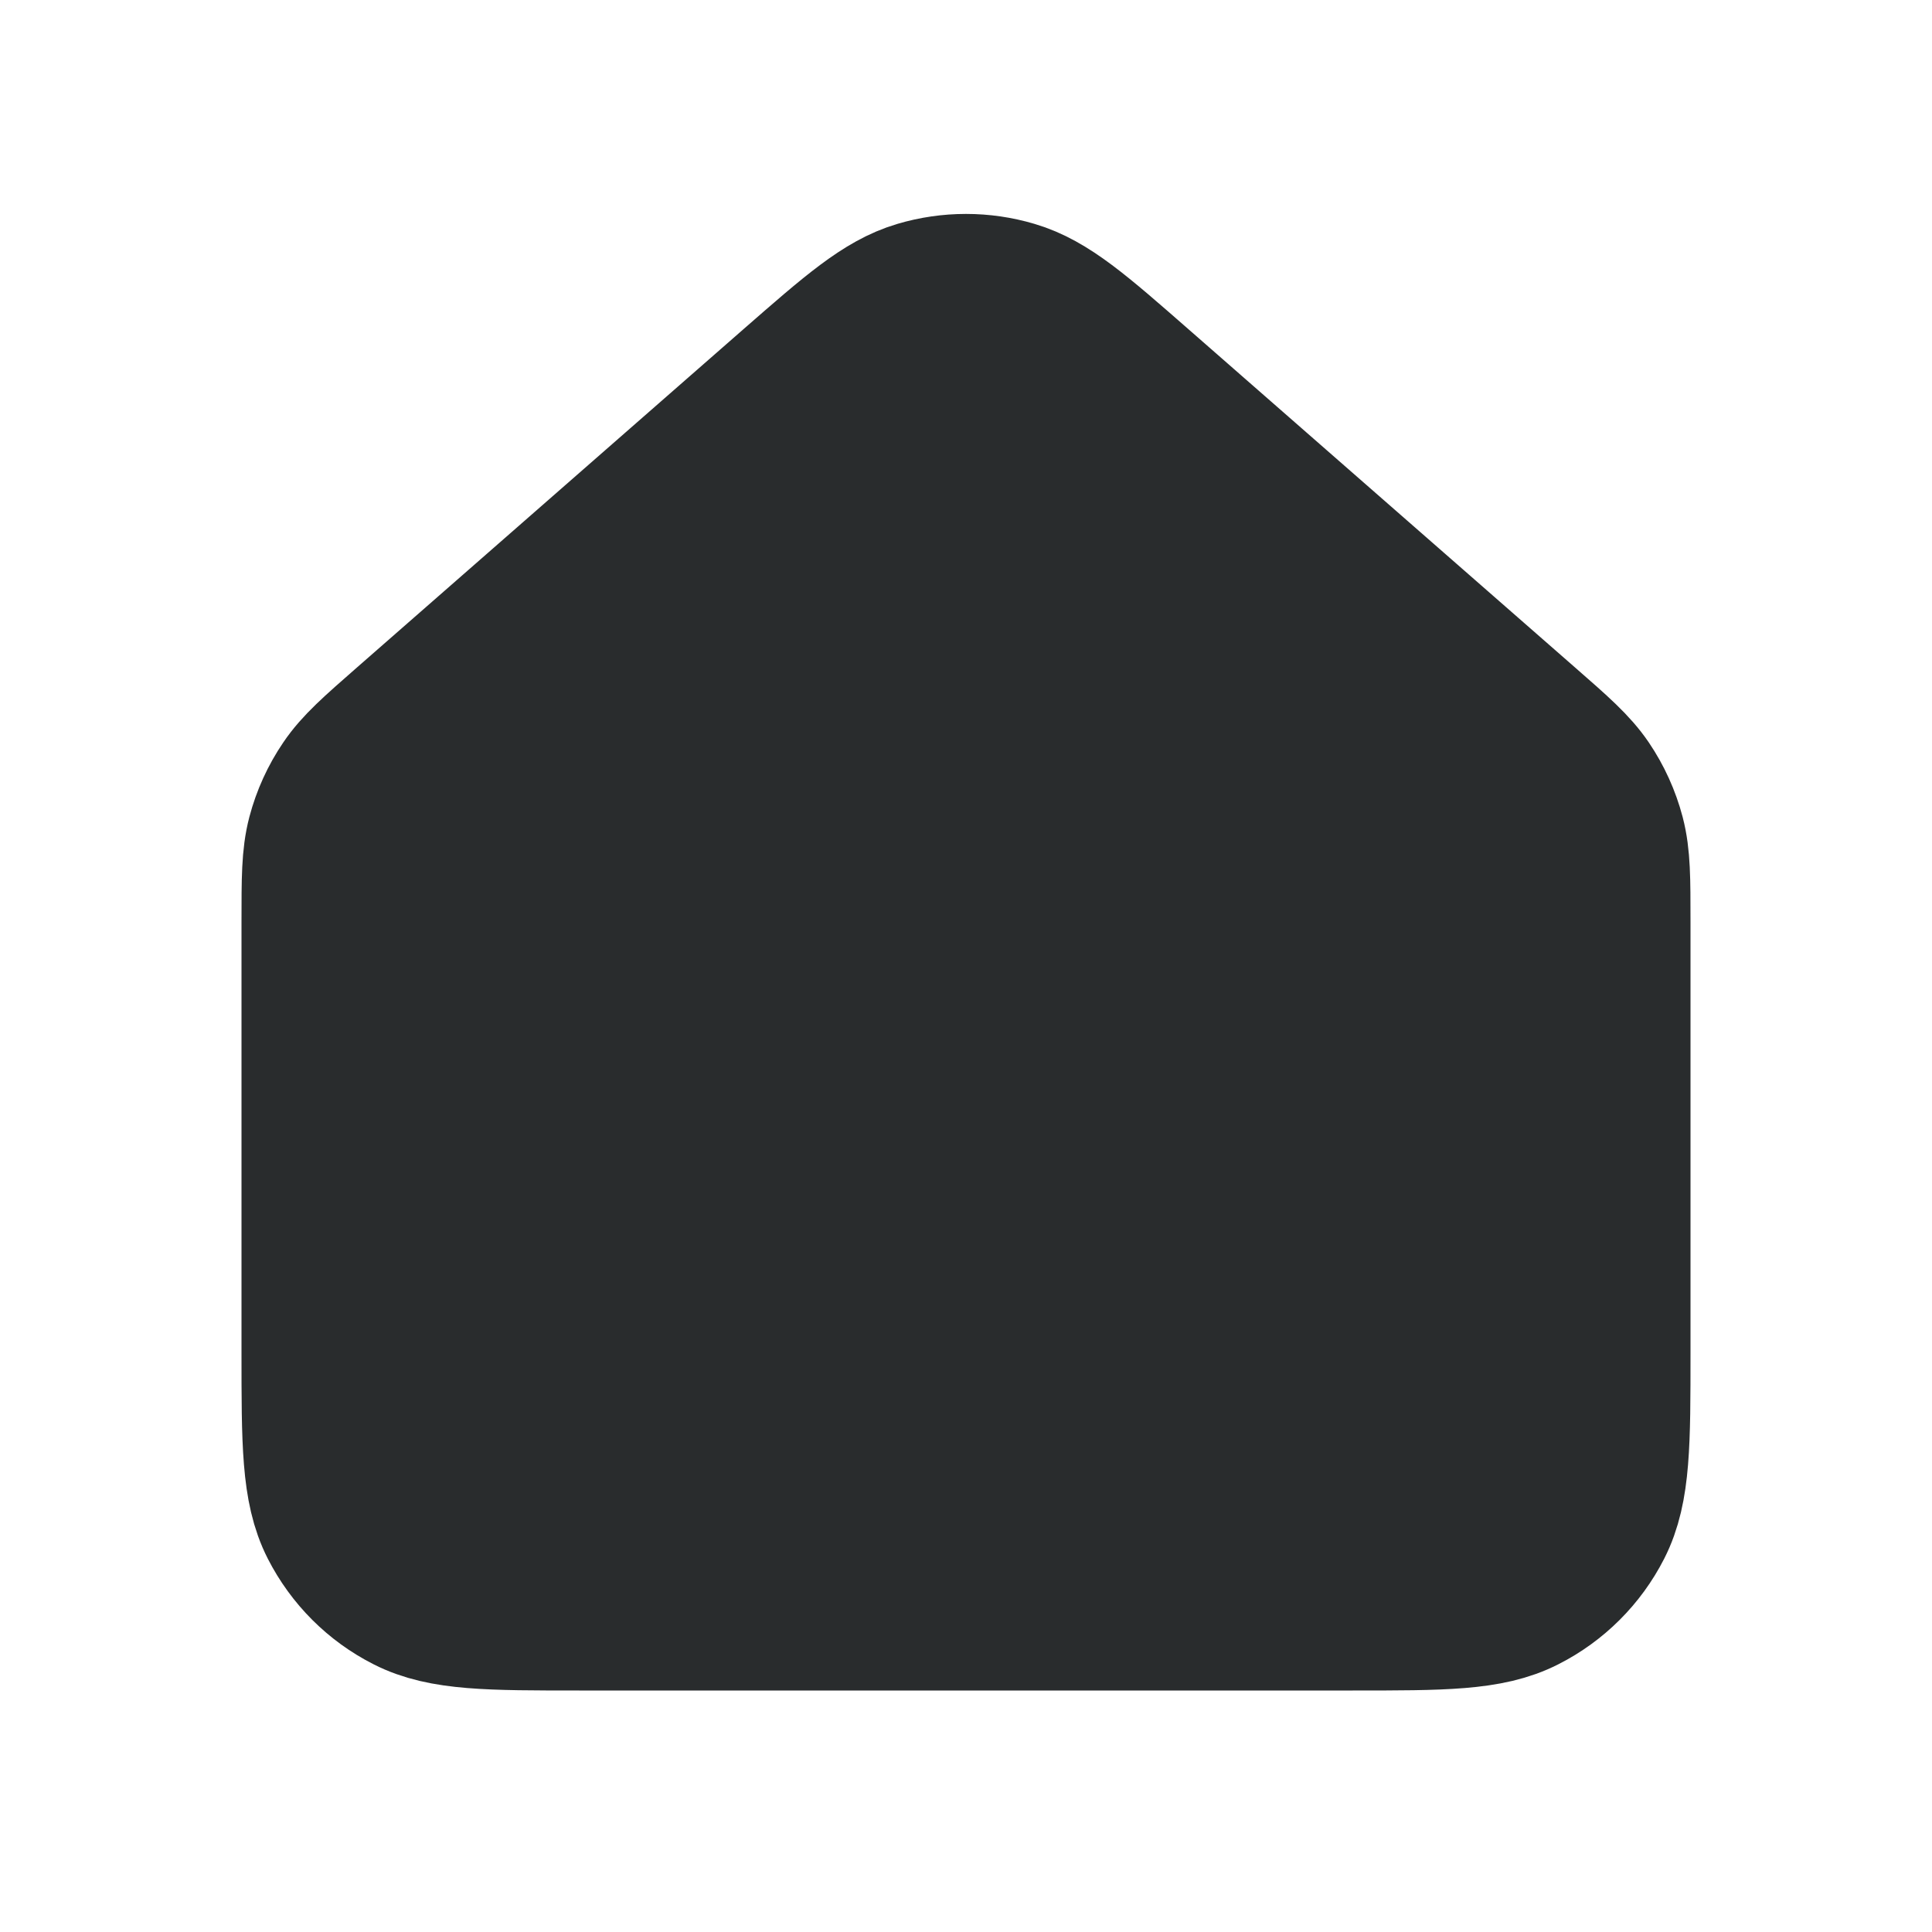
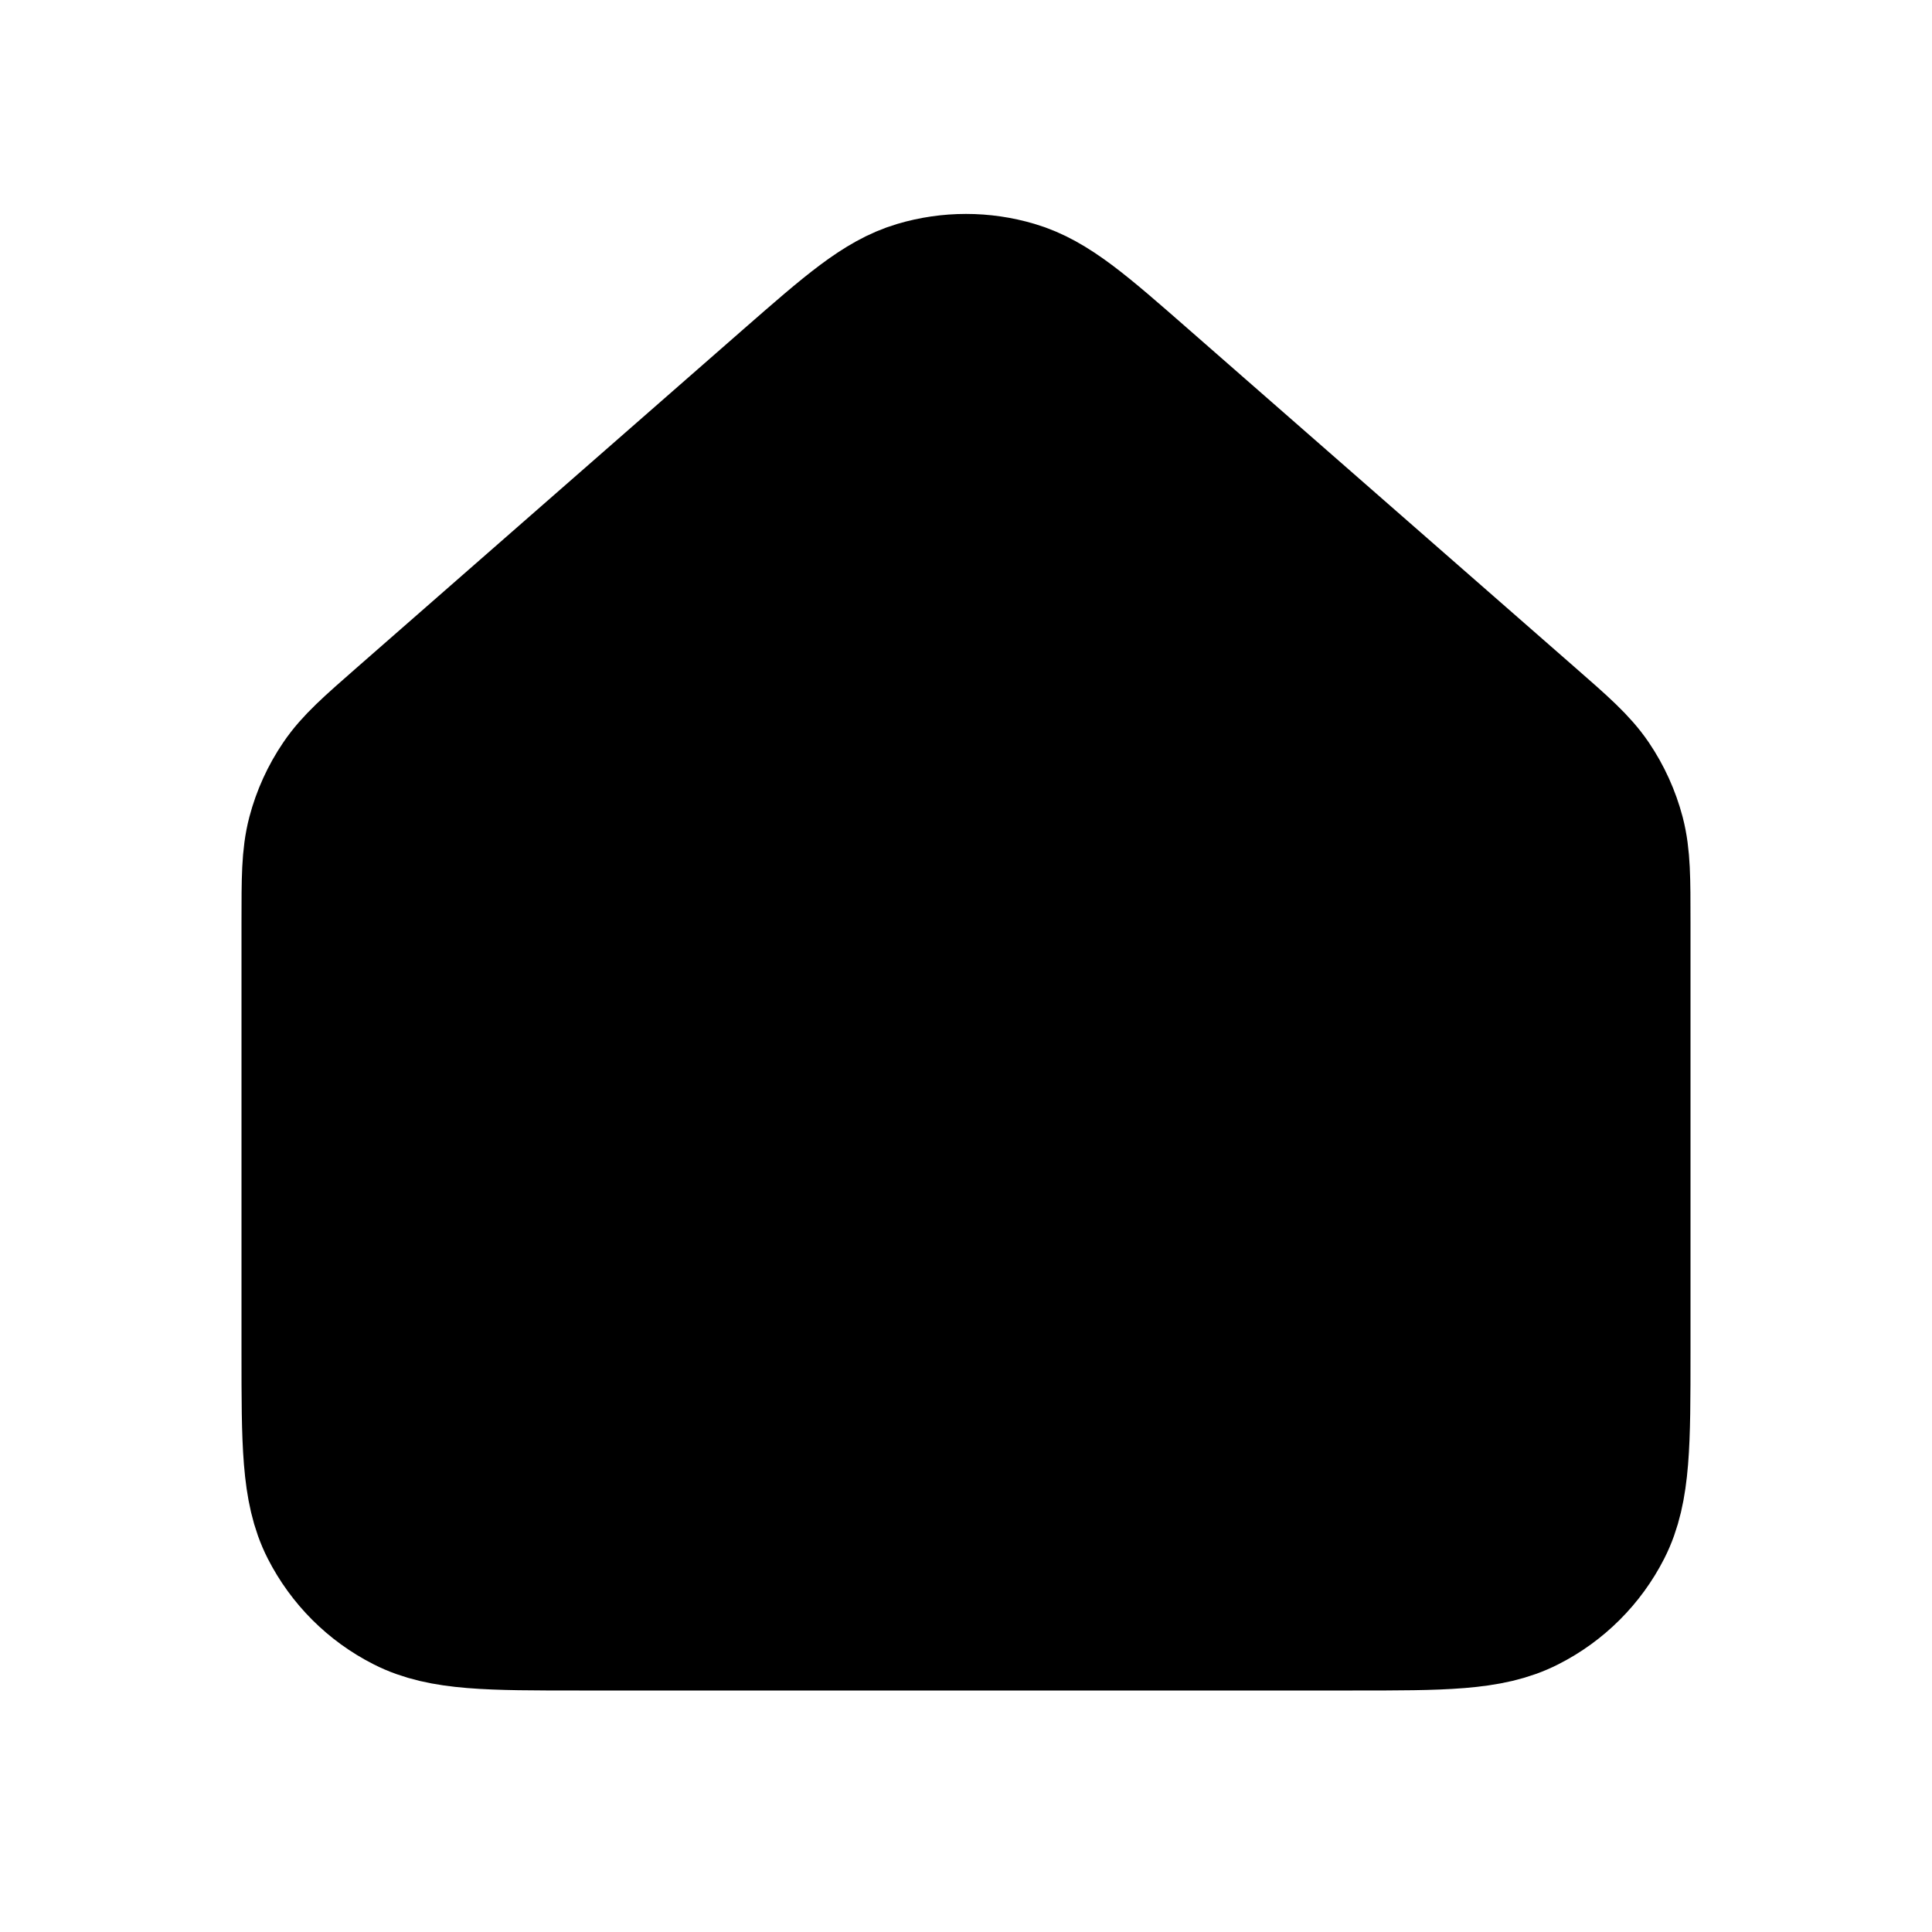
- <svg xmlns="http://www.w3.org/2000/svg" preserveAspectRatio="none" overflow="visible" style="display: block;" width="24" height="24" viewBox="0 0 24 24" fill="none">
+ <svg xmlns="http://www.w3.org/2000/svg" width="24" height="24" viewBox="0 0 24 24" fill="none">
  <g id="home">
-     <path id="Vector" d="M4 11.452V16.8C4 17.92 4 18.481 4.218 18.909C4.41 19.285 4.715 19.591 5.092 19.782C5.519 20 6.079 20 7.197 20H16.803C17.921 20 18.48 20 18.907 19.782C19.284 19.591 19.59 19.285 19.782 18.909C20 18.481 20 17.922 20 16.804V11.452C20 10.918 20 10.651 19.935 10.402C19.877 10.182 19.782 9.973 19.655 9.785C19.51 9.572 19.31 9.396 18.907 9.044L14.107 4.844C13.361 4.191 12.988 3.864 12.567 3.74C12.197 3.63 11.803 3.63 11.432 3.74C11.013 3.864 10.64 4.19 9.894 4.842L5.093 9.044C4.691 9.396 4.49 9.572 4.346 9.785C4.218 9.973 4.123 10.182 4.065 10.402C4 10.651 4 10.918 4 11.452Z" fill="#292C2D" stroke-width="2" stroke-linecap="round" stroke-linejoin="round" stroke="#292C2D" />
+     <path id="Vector" d="M4 11.452V16.8C4 17.92 4 18.481 4.218 18.909C4.41 19.285 4.715 19.591 5.092 19.782C5.519 20 6.079 20 7.197 20H16.803C17.921 20 18.48 20 18.907 19.782C19.284 19.591 19.59 19.285 19.782 18.909C20 18.481 20 17.922 20 16.804V11.452C20 10.918 20 10.651 19.935 10.402C19.877 10.182 19.782 9.973 19.655 9.785C19.51 9.572 19.31 9.396 18.907 9.044L14.107 4.844C13.361 4.191 12.988 3.864 12.567 3.74C12.197 3.63 11.803 3.63 11.432 3.74C11.013 3.864 10.64 4.19 9.894 4.842L5.093 9.044C4.691 9.396 4.49 9.572 4.346 9.785C4.218 9.973 4.123 10.182 4.065 10.402C4 10.651 4 10.918 4 11.452Z" fill="currentColor" stroke-width="2" stroke-linecap="round" stroke-linejoin="round" stroke="currentColor" />
  </g>
</svg>
